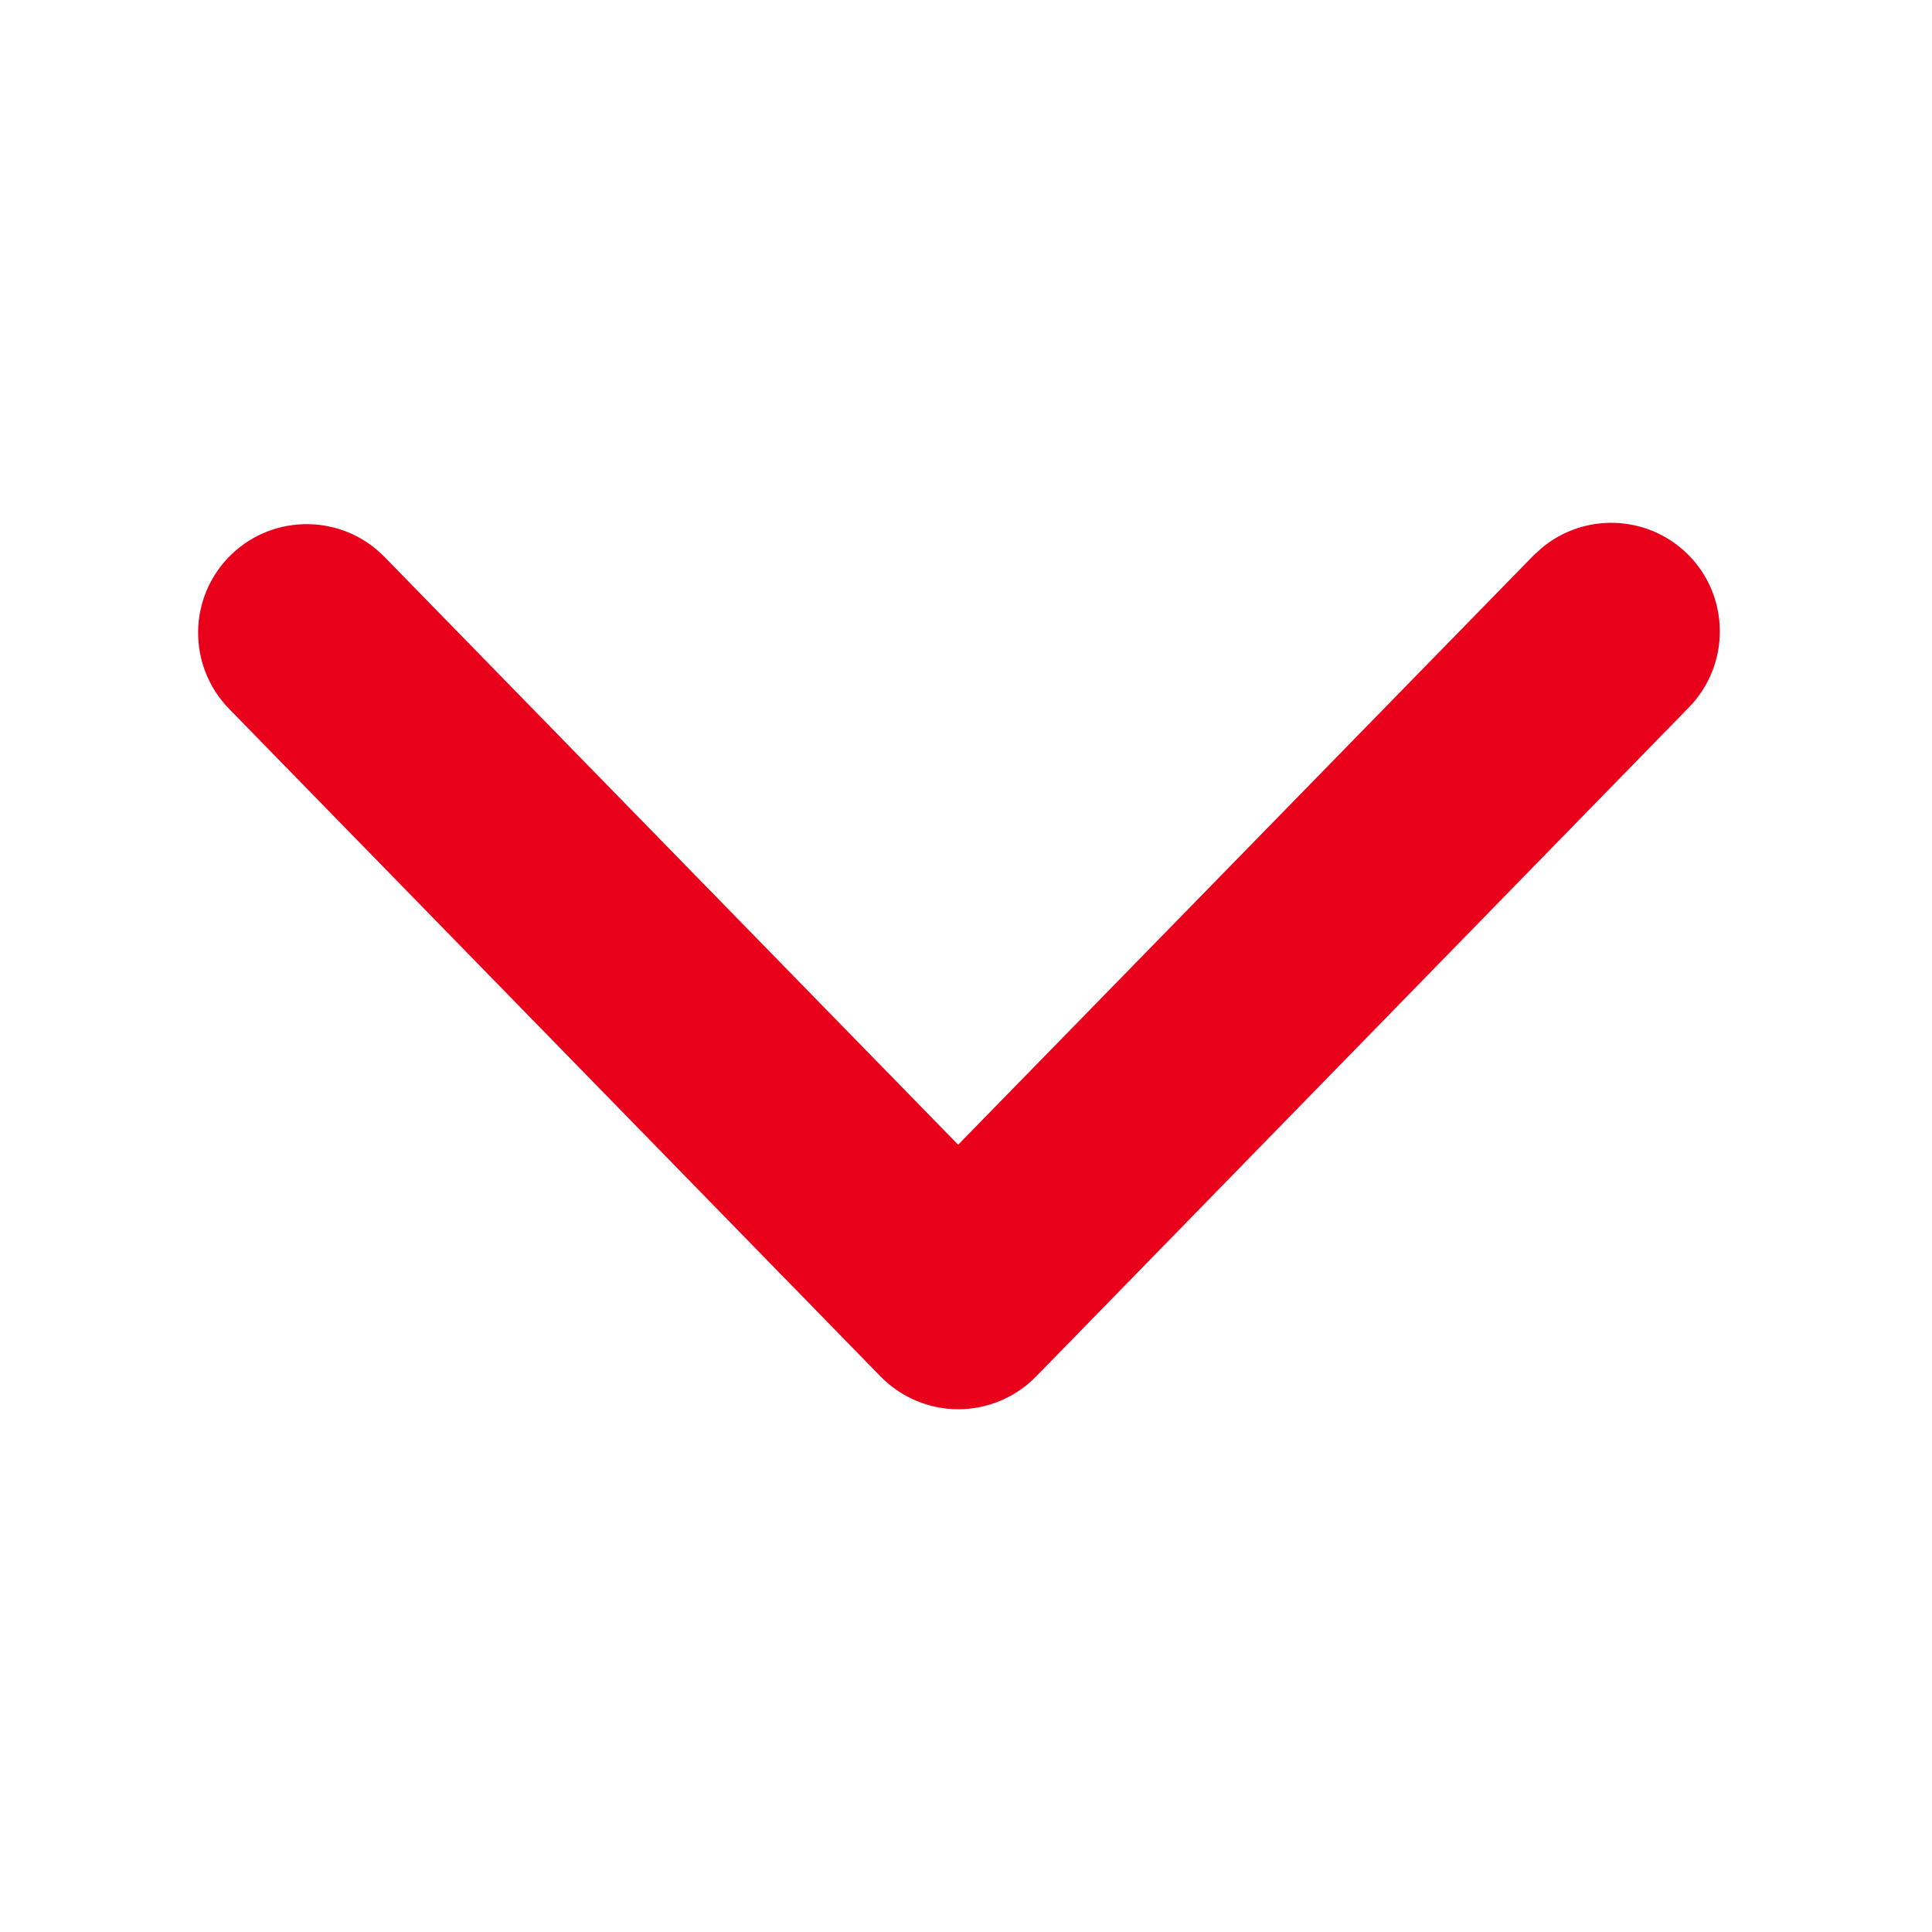
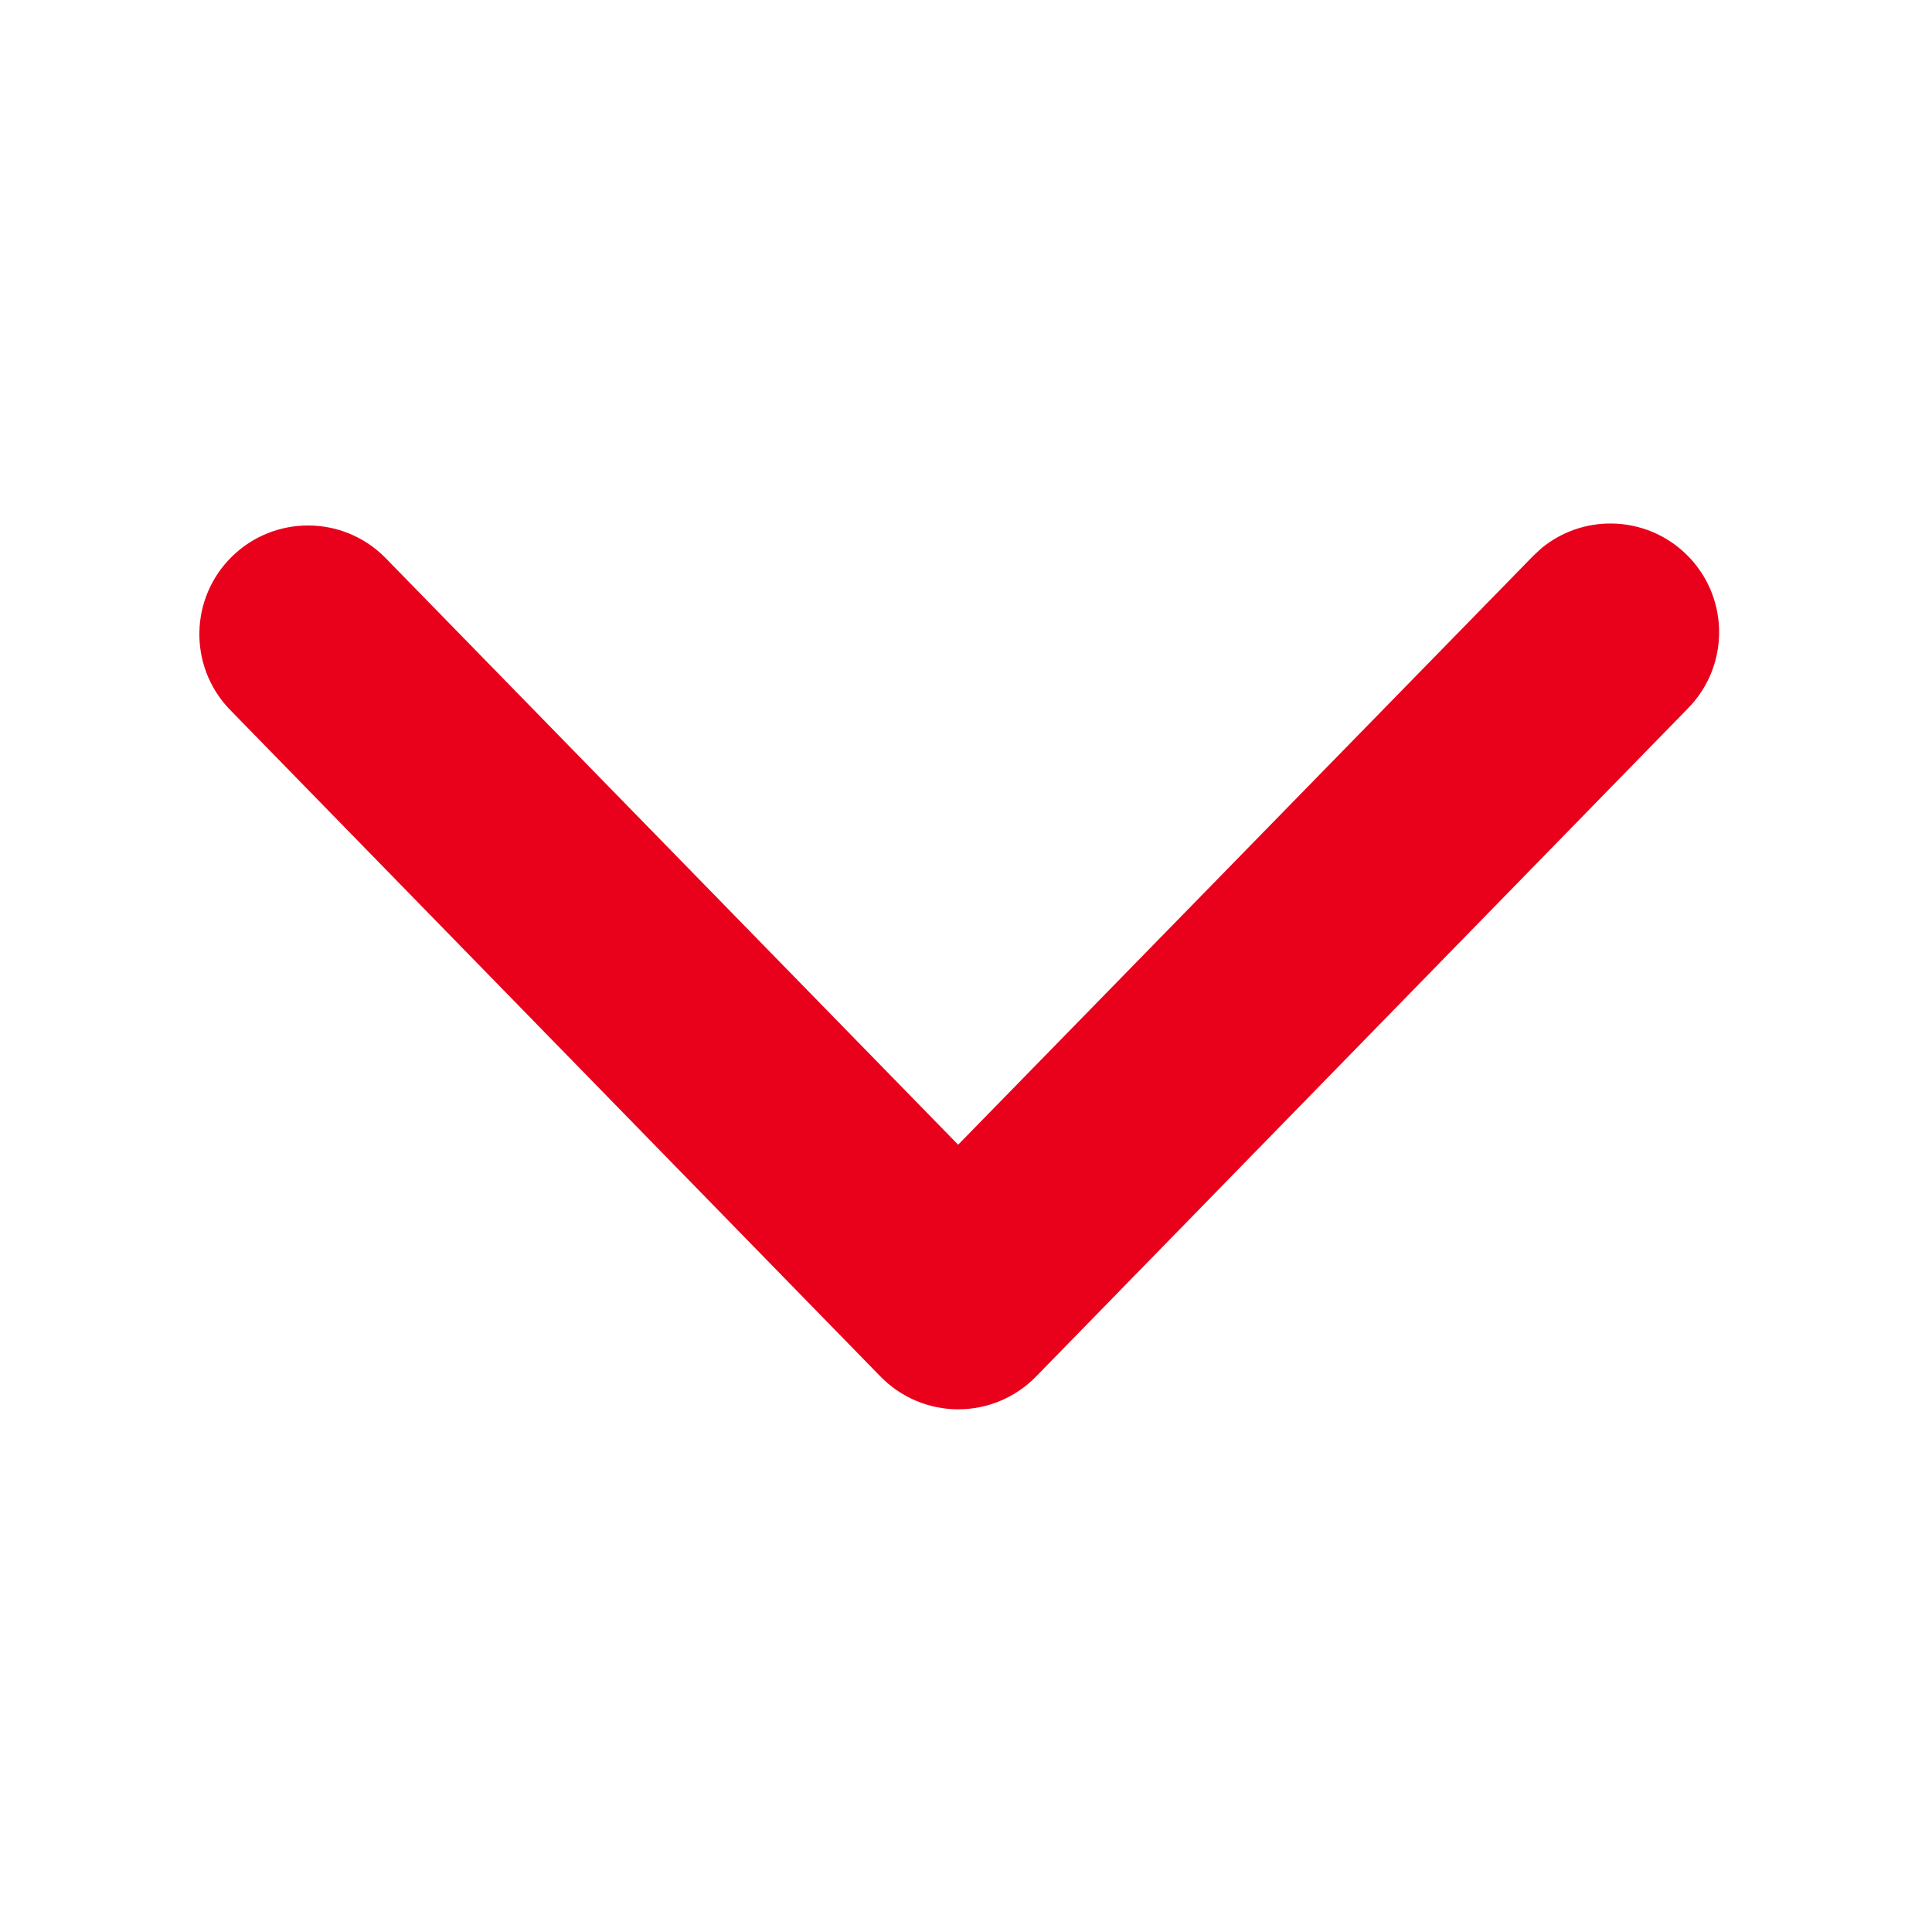
- <svg xmlns="http://www.w3.org/2000/svg" width="16" height="16" viewBox="0 0 16 16" fill="none">
-   <path d="M12.767 4.539C13.116 4.246 13.638 4.26 13.972 4.585C14.327 4.931 14.334 5.502 13.987 5.858L8.581 11.399C8.411 11.573 8.179 11.67 7.937 11.671C7.695 11.671 7.462 11.573 7.292 11.399L1.896 5.869C1.55 5.513 1.556 4.944 1.912 4.596C2.268 4.249 2.838 4.257 3.184 4.612L7.935 9.48L12.699 4.601L12.767 4.539Z" fill="#E9001B" />
+ <svg xmlns="http://www.w3.org/2000/svg" width="16" height="16" fill="none" viewBox="0 0 16 16">
+   <path fill="#e9001b" d="M12.767 4.539a.9.9 0 0 1 1.22 1.319l-5.406 5.541a.9.9 0 0 1-1.29 0l-5.395-5.53a.9.9 0 0 1 1.288-1.257L7.935 9.48 12.7 4.601z" />
</svg>
